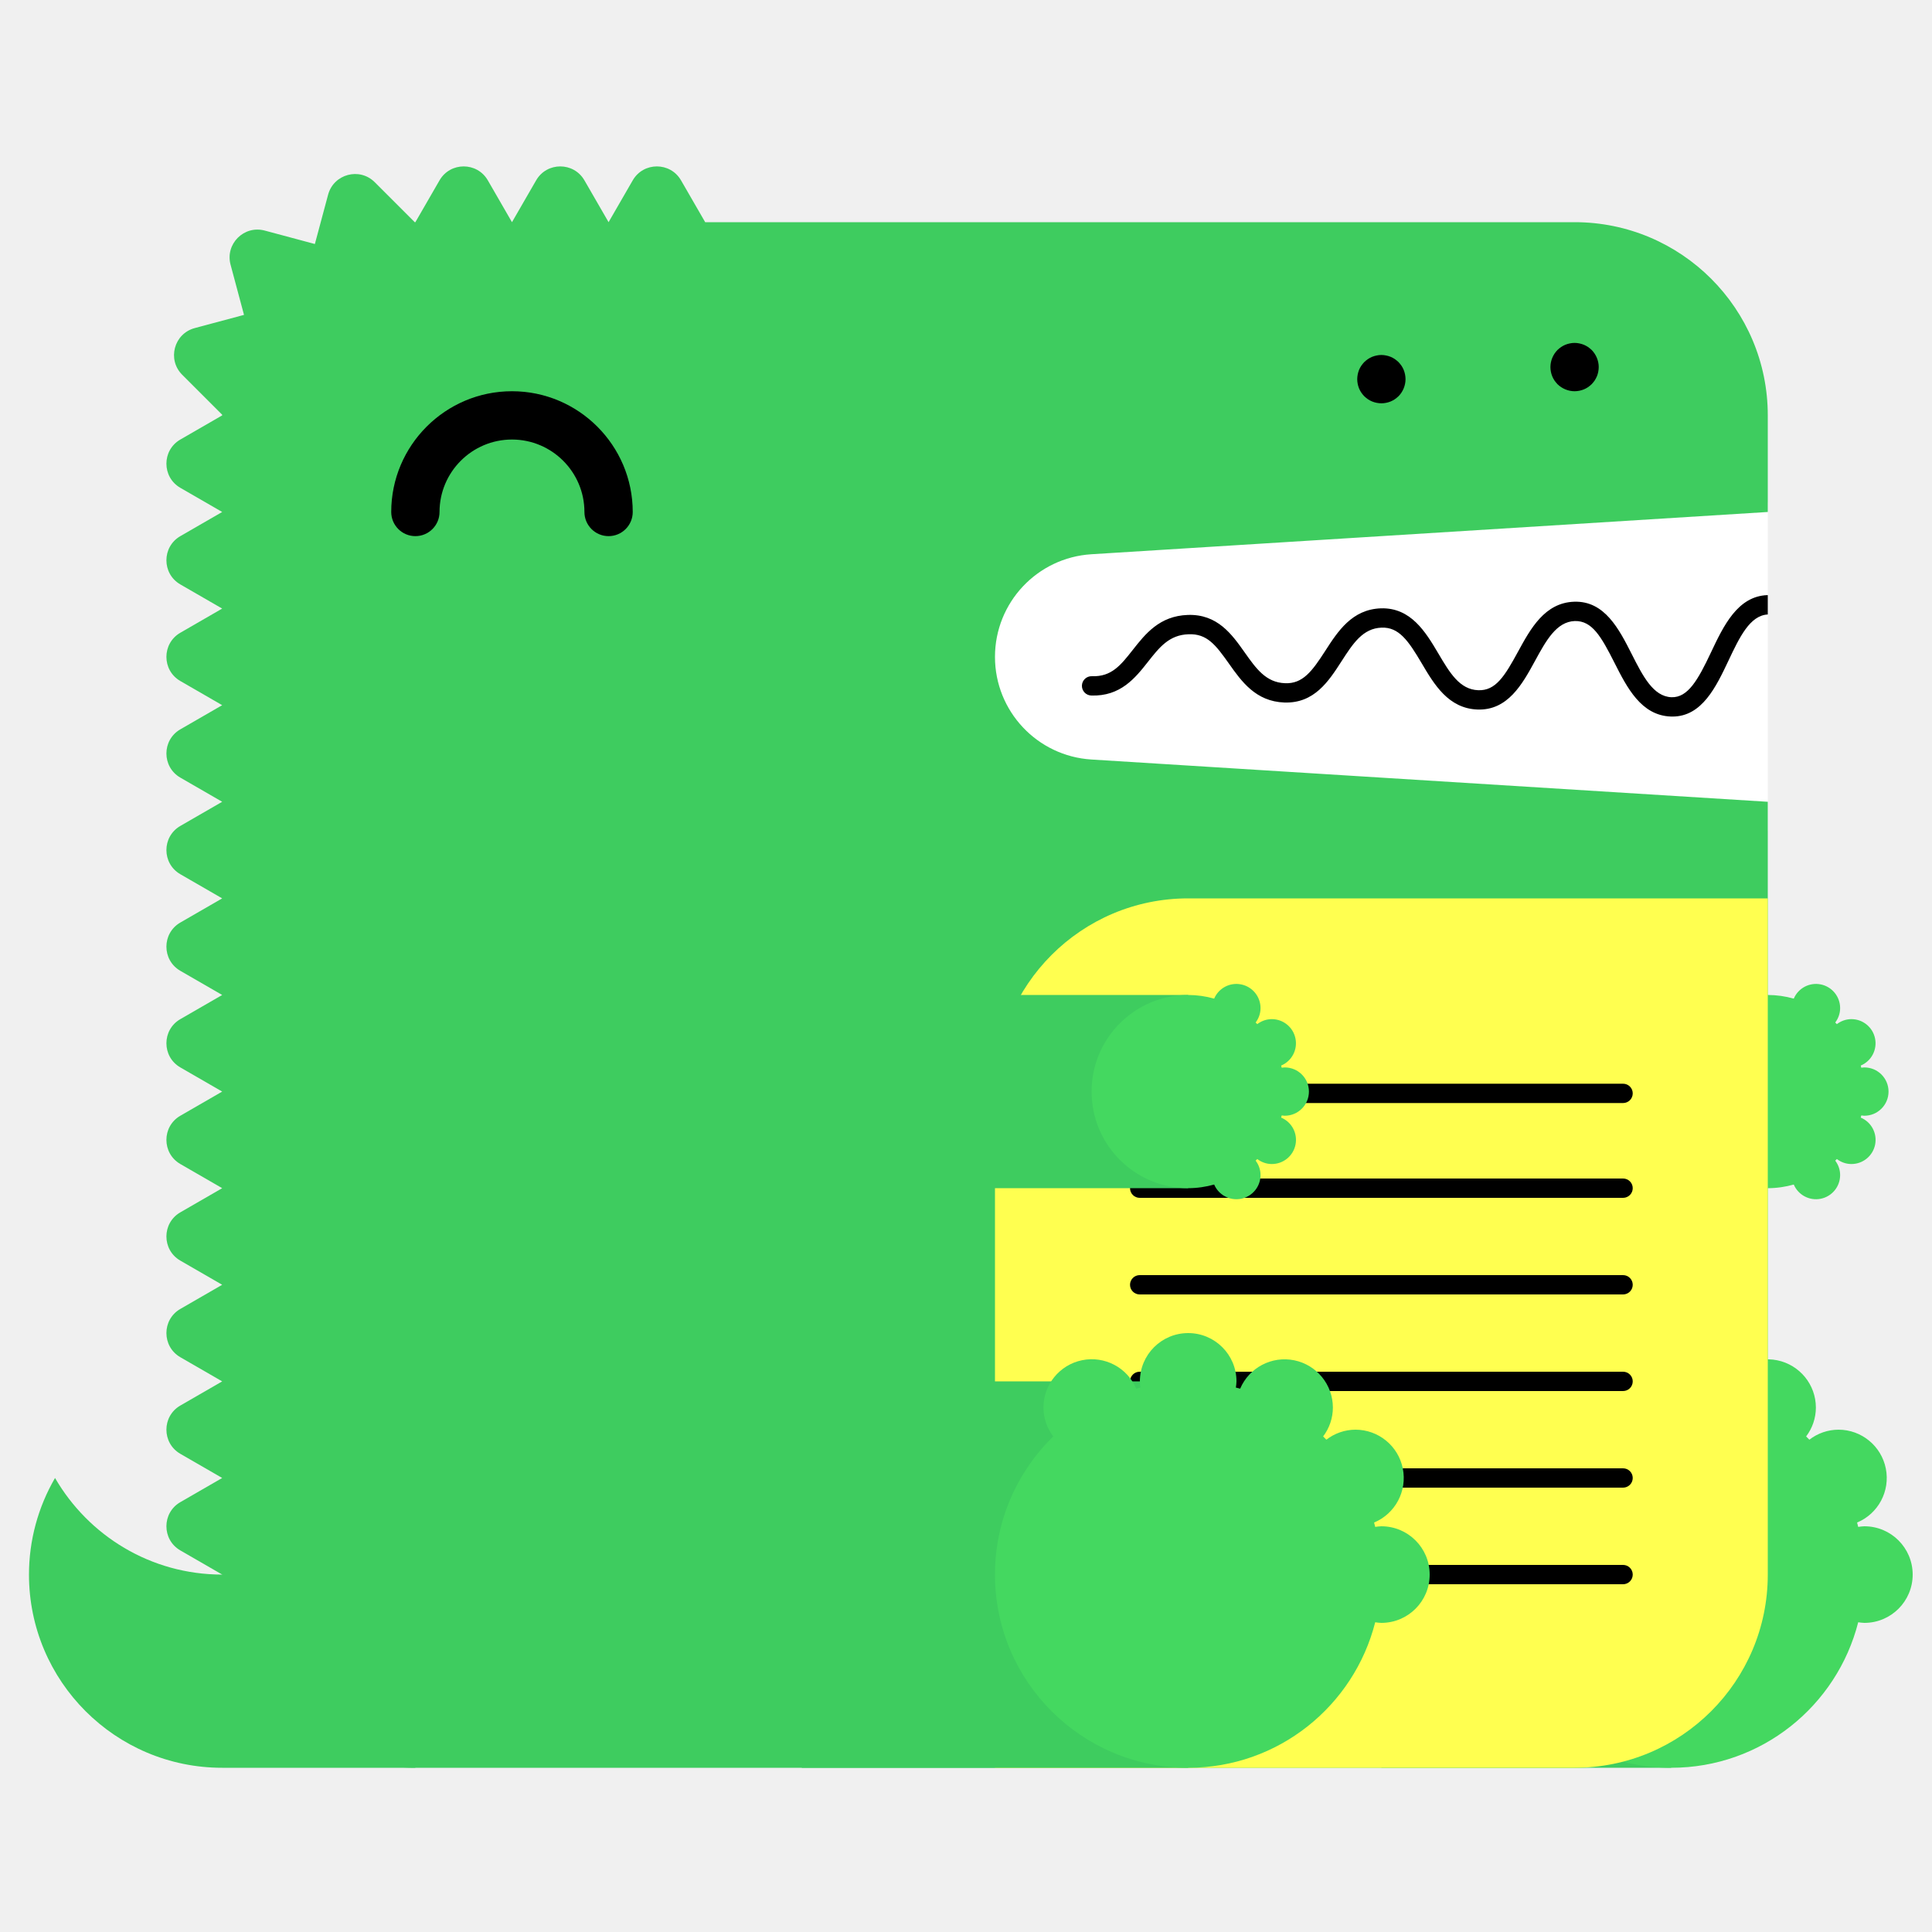
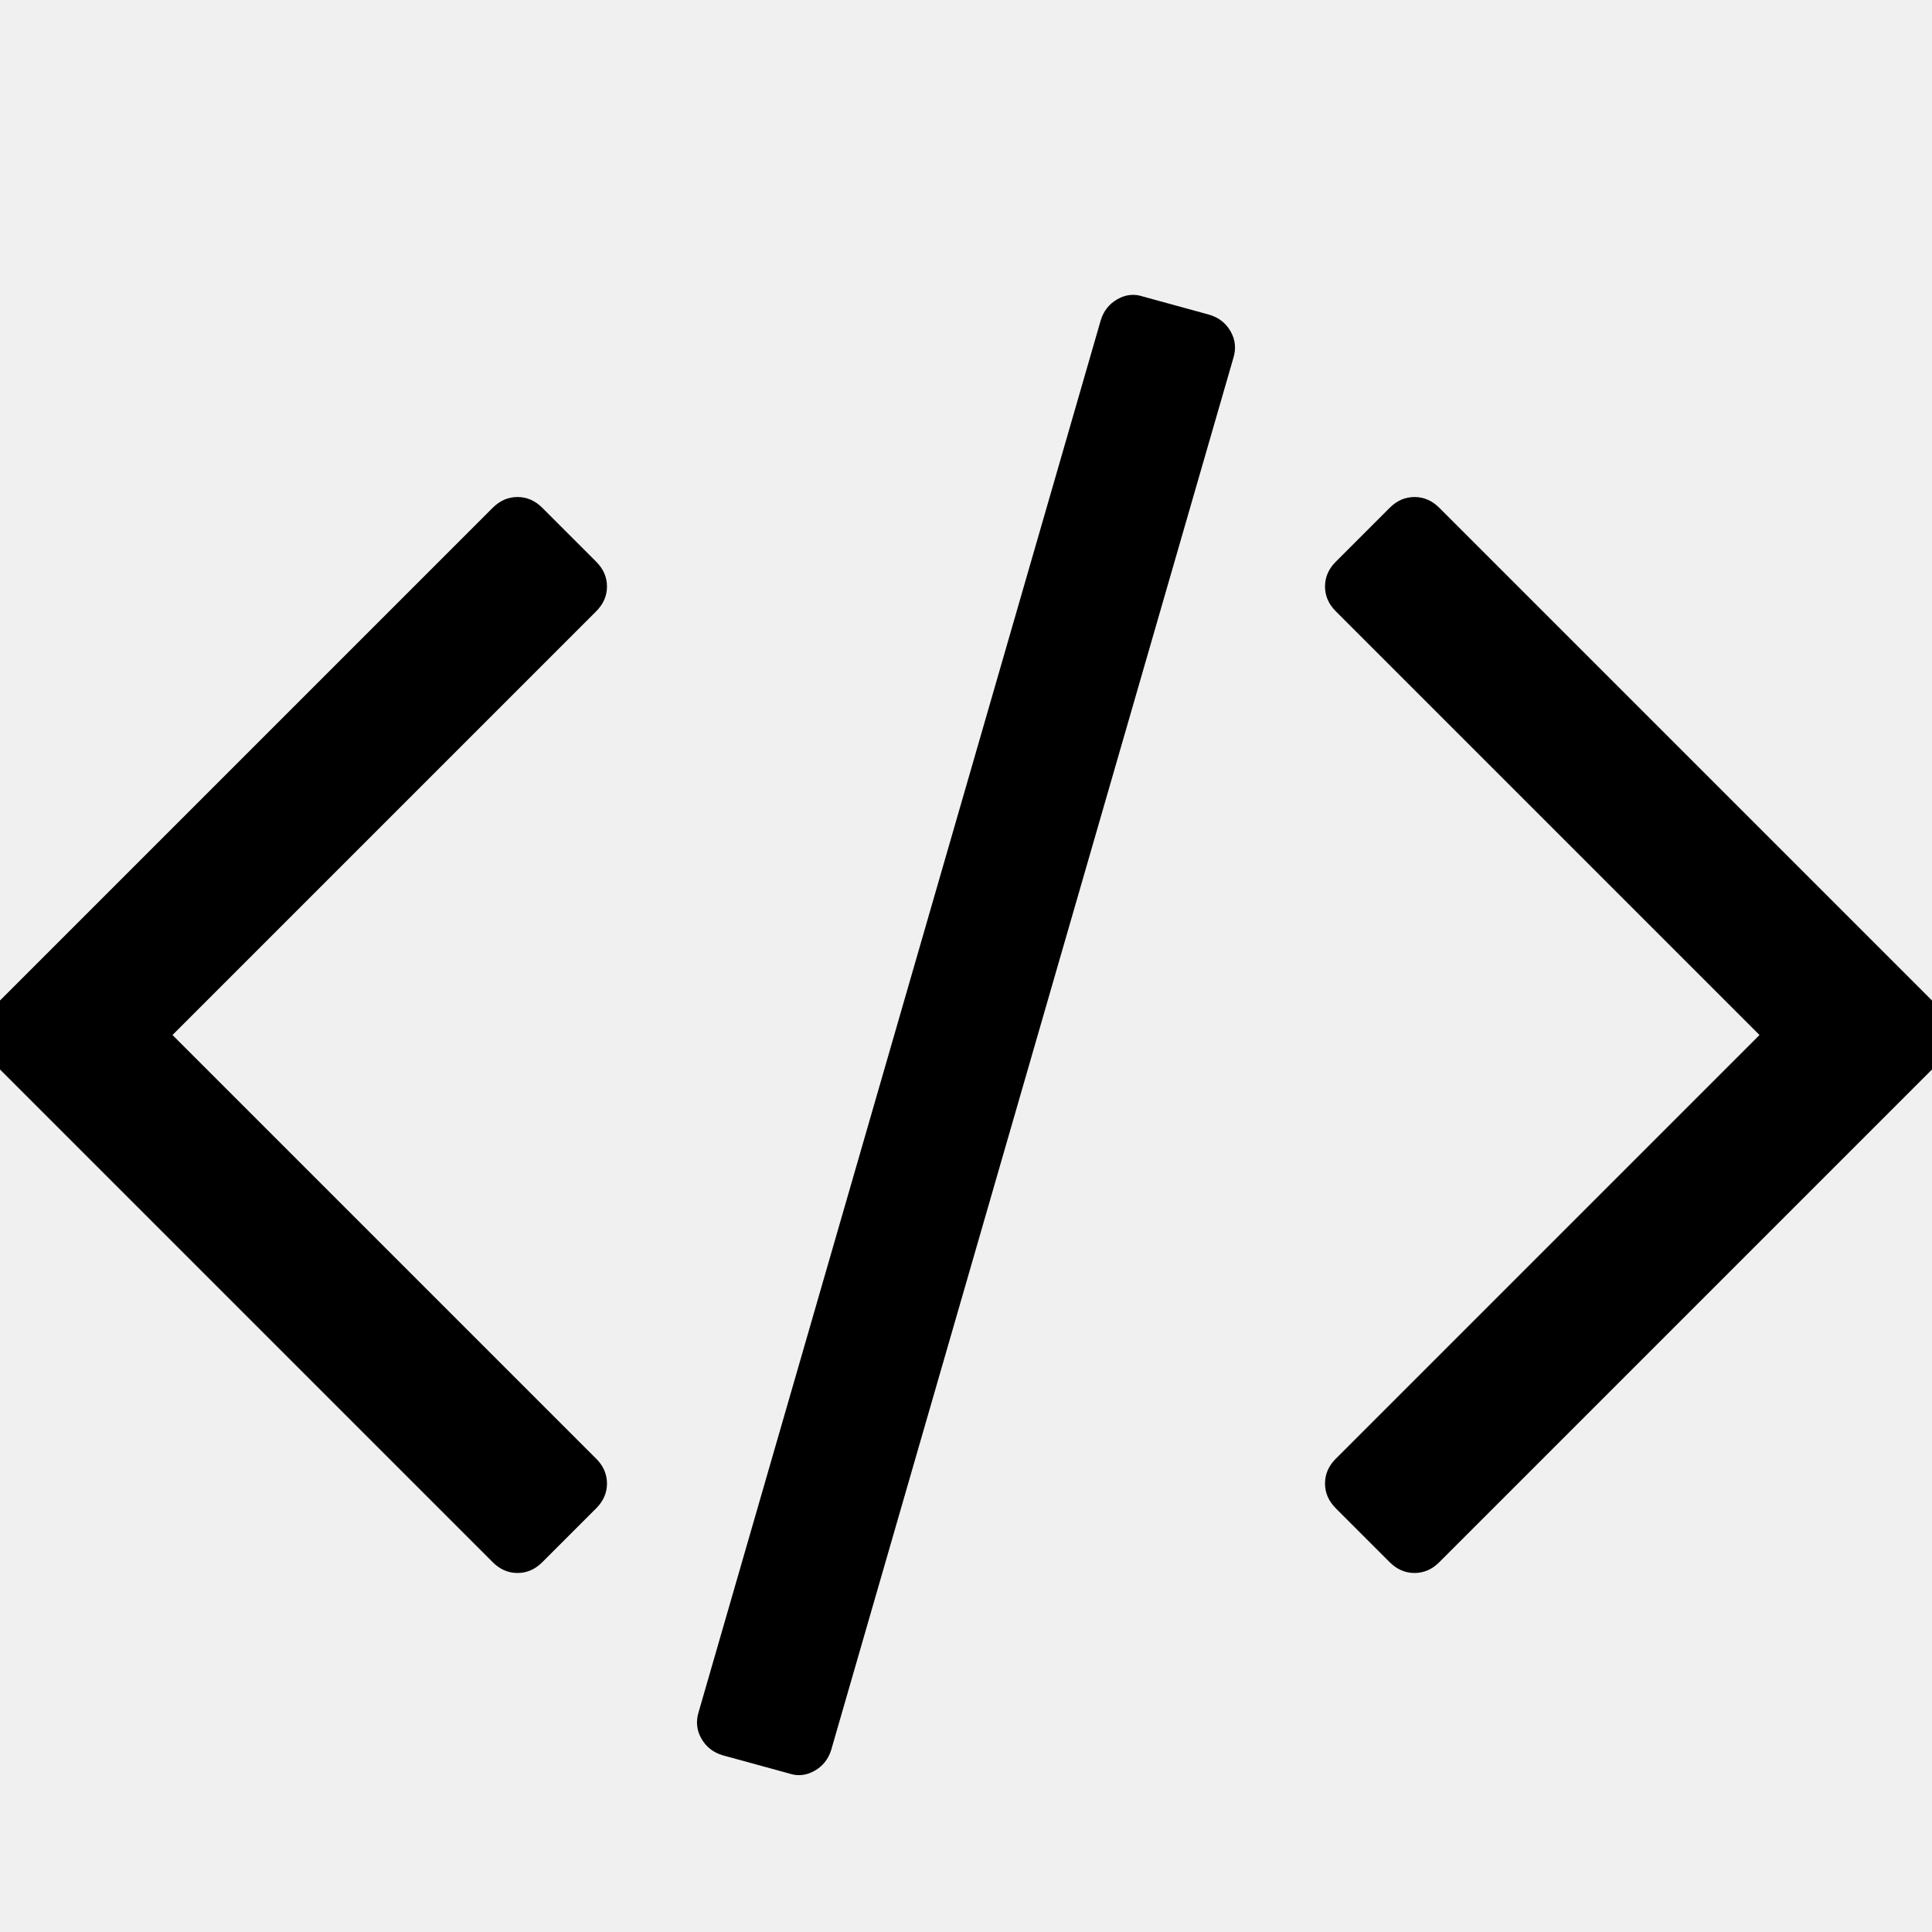
- <svg xmlns="http://www.w3.org/2000/svg" width="200" height="200" viewBox="0 0 200 200">
-   <g fill="none" fill-rule="evenodd">
-     <path fill="#FFF" d="M99 52h84v34H99z" />
-     <path d="M23 163c-7.398 0-13.843-4.027-17.303-10A19.886 19.886 0 0 0 3 163c0 11.046 8.954 20 20 20h20v-20H23z" fill="#3ECC5F" />
-     <path d="M112.98 57.376L183 53V43c0-11.046-8.954-20-20-20H73l-2.5-4.33c-1.112-1.925-3.889-1.925-5 0L63 23l-2.5-4.33c-1.111-1.925-3.889-1.925-5 0L53 23l-2.5-4.33c-1.111-1.925-3.889-1.925-5 0L43 23c-.022 0-.042.003-.065.003l-4.142-4.141c-1.57-1.571-4.252-.853-4.828 1.294l-1.369 5.104-5.192-1.392c-2.148-.575-4.111 1.389-3.535 3.536l1.39 5.193-5.102 1.367c-2.148.576-2.867 3.259-1.296 4.83l4.142 4.142c0 .021-.003.042-.003.064l-4.33 2.5c-1.925 1.111-1.925 3.889 0 5L23 53l-4.33 2.5c-1.925 1.111-1.925 3.889 0 5L23 63l-4.33 2.5c-1.925 1.111-1.925 3.889 0 5L23 73l-4.33 2.5c-1.925 1.111-1.925 3.889 0 5L23 83l-4.33 2.5c-1.925 1.111-1.925 3.889 0 5L23 93l-4.33 2.5c-1.925 1.111-1.925 3.889 0 5L23 103l-4.33 2.5c-1.925 1.111-1.925 3.889 0 5L23 113l-4.33 2.5c-1.925 1.111-1.925 3.889 0 5L23 123l-4.33 2.5c-1.925 1.111-1.925 3.889 0 5L23 133l-4.33 2.5c-1.925 1.111-1.925 3.889 0 5L23 143l-4.33 2.5c-1.925 1.111-1.925 3.889 0 5L23 153l-4.33 2.5c-1.925 1.111-1.925 3.889 0 5L23 163c0 11.046 8.954 20 20 20h120c11.046 0 20-8.954 20-20V83l-70.02-4.376A10.645 10.645 0 0 1 103 68c0-5.621 4.37-10.273 9.98-10.624" fill="#3ECC5F" />
-     <path fill="#3ECC5F" d="M143 183h30v-40h-30z" />
-     <path d="M193 158c-.219 0-.428.037-.639.064-.038-.15-.074-.301-.116-.451A5 5 0 0 0 190.32 148a4.96 4.96 0 0 0-3.016 1.036 26.531 26.531 0 0 0-.335-.336 4.955 4.955 0 0 0 1.011-2.987 5 5 0 0 0-9.599-1.959c-.148-.042-.297-.077-.445-.115.027-.211.064-.42.064-.639a5 5 0 0 0-5-5 5 5 0 0 0-5 5c0 .219.037.428.064.639-.148.038-.297.073-.445.115a4.998 4.998 0 0 0-9.599 1.959c0 1.125.384 2.151 1.011 2.987-3.717 3.632-6.031 8.693-6.031 14.3 0 11.046 8.954 20 20 20 9.339 0 17.16-6.41 19.361-15.064.211.027.42.064.639.064a5 5 0 0 0 5-5 5 5 0 0 0-5-5" fill="#44D860" />
-     <path fill="#3ECC5F" d="M153 123h30v-20h-30z" />
-     <path d="M193 115.5a2.5 2.5 0 1 0 0-5c-.109 0-.214.019-.319.032-.02-.075-.037-.15-.058-.225a2.501 2.501 0 0 0-.963-4.807c-.569 0-1.088.197-1.508.518a6.653 6.653 0 0 0-.168-.168c.314-.417.506-.931.506-1.494a2.5 2.5 0 0 0-4.8-.979A9.987 9.987 0 0 0 183 103c-5.522 0-10 4.478-10 10s4.478 10 10 10c.934 0 1.833-.138 2.69-.377a2.5 2.5 0 0 0 4.8-.979c0-.563-.192-1.077-.506-1.494.057-.055.113-.111.168-.168.42.321.939.518 1.508.518a2.5 2.5 0 0 0 .963-4.807c.021-.074.038-.15.058-.225.105.013.21.032.319.032" fill="#44D860" />
-     <path d="M63 55.5a2.5 2.5 0 0 1-2.5-2.5c0-4.136-3.364-7.5-7.5-7.5s-7.5 3.364-7.5 7.5a2.5 2.5 0 1 1-5 0c0-6.893 5.607-12.5 12.5-12.5S65.5 46.107 65.5 53a2.5 2.5 0 0 1-2.5 2.5" fill="#000" />
-     <path d="M103 183h60c11.046 0 20-8.954 20-20V93h-60c-11.046 0-20 8.954-20 20v70z" fill="#FFFF50" />
-     <path d="M168.02 124h-50.04a1 1 0 1 1 0-2h50.04a1 1 0 1 1 0 2m0 20h-50.04a1 1 0 1 1 0-2h50.04a1 1 0 1 1 0 2m0 20h-50.04a1 1 0 1 1 0-2h50.04a1 1 0 1 1 0 2m0-49.814h-50.04a1 1 0 1 1 0-2h50.04a1 1 0 1 1 0 2m0 19.814h-50.04a1 1 0 1 1 0-2h50.04a1 1 0 1 1 0 2m0 20h-50.04a1 1 0 1 1 0-2h50.04a1 1 0 1 1 0 2M183 61.611c-.012 0-.022-.006-.034-.005-3.09.105-4.552 3.196-5.842 5.923-1.346 2.85-2.387 4.703-4.093 4.647-1.889-.068-2.969-2.202-4.113-4.46-1.314-2.594-2.814-5.536-5.963-5.426-3.046.104-4.513 2.794-5.807 5.167-1.377 2.528-2.314 4.065-4.121 3.994-1.927-.07-2.951-1.805-4.136-3.813-1.321-2.236-2.848-4.75-5.936-4.664-2.994.103-4.465 2.385-5.763 4.4-1.373 2.13-2.335 3.428-4.165 3.351-1.973-.07-2.992-1.51-4.171-3.177-1.324-1.873-2.816-3.993-5.895-3.89-2.928.1-4.399 1.97-5.696 3.618-1.232 1.564-2.194 2.802-4.229 2.724a1 1 0 0 0-.072 2c3.017.101 4.545-1.8 5.872-3.487 1.177-1.496 2.193-2.787 4.193-2.855 1.926-.082 2.829 1.115 4.195 3.045 1.297 1.834 2.769 3.914 5.731 4.021 3.103.104 4.596-2.215 5.918-4.267 1.182-1.834 2.202-3.417 4.15-3.484 1.793-.067 2.769 1.35 4.145 3.681 1.297 2.197 2.766 4.686 5.787 4.796 3.125.108 4.634-2.62 5.949-5.035 1.139-2.088 2.214-4.06 4.119-4.126 1.793-.042 2.728 1.595 4.111 4.33 1.292 2.553 2.757 5.445 5.825 5.556l.169.003c3.064 0 4.518-3.075 5.805-5.794 1.139-2.41 2.217-4.68 4.067-4.773v-2z" fill="#000" />
-     <path fill="#3ECC5F" d="M83 183h40v-40H83z" />
-     <path d="M143 158c-.219 0-.428.037-.639.064-.038-.15-.074-.301-.116-.451A5 5 0 0 0 140.32 148a4.96 4.96 0 0 0-3.016 1.036 26.531 26.531 0 0 0-.335-.336 4.955 4.955 0 0 0 1.011-2.987 5 5 0 0 0-9.599-1.959c-.148-.042-.297-.077-.445-.115.027-.211.064-.42.064-.639a5 5 0 0 0-5-5 5 5 0 0 0-5 5c0 .219.037.428.064.639-.148.038-.297.073-.445.115a4.998 4.998 0 0 0-9.599 1.959c0 1.125.384 2.151 1.011 2.987-3.717 3.632-6.031 8.693-6.031 14.3 0 11.046 8.954 20 20 20 9.339 0 17.16-6.41 19.361-15.064.211.027.42.064.639.064a5 5 0 0 0 5-5 5 5 0 0 0-5-5" fill="#44D860" />
-     <path fill="#3ECC5F" d="M83 123h40v-20H83z" />
-     <path d="M133 115.5a2.5 2.5 0 1 0 0-5c-.109 0-.214.019-.319.032-.02-.075-.037-.15-.058-.225a2.501 2.501 0 0 0-.963-4.807c-.569 0-1.088.197-1.508.518a6.653 6.653 0 0 0-.168-.168c.314-.417.506-.931.506-1.494a2.5 2.5 0 0 0-4.8-.979A9.987 9.987 0 0 0 123 103c-5.522 0-10 4.478-10 10s4.478 10 10 10c.934 0 1.833-.138 2.69-.377a2.5 2.5 0 0 0 4.8-.979c0-.563-.192-1.077-.506-1.494.057-.055.113-.111.168-.168.42.321.939.518 1.508.518a2.5 2.5 0 0 0 .963-4.807c.021-.074.038-.15.058-.225.105.013.21.032.319.032" fill="#44D860" />
-     <path d="M143 41.75c-.16 0-.33-.02-.49-.05a2.52 2.52 0 0 1-.47-.14c-.15-.06-.29-.14-.431-.23-.13-.09-.259-.2-.38-.31-.109-.12-.219-.24-.309-.38s-.17-.28-.231-.43a2.619 2.619 0 0 1-.189-.96c0-.16.02-.33.05-.49.03-.16.08-.31.139-.47.061-.15.141-.29.231-.43.09-.13.2-.26.309-.38.121-.11.25-.22.38-.31.141-.09.281-.17.431-.23.149-.06.31-.11.47-.14.32-.07.65-.07.98 0 .159.03.32.08.47.14.149.06.29.14.43.23.13.09.259.2.38.31.11.12.22.25.31.38.09.14.17.28.23.43.06.16.11.31.14.47.029.16.05.33.05.49 0 .66-.271 1.31-.73 1.77-.121.11-.25.22-.38.31-.14.09-.281.17-.43.23a2.565 2.565 0 0 1-.96.19m20-1.25c-.66 0-1.3-.27-1.771-.73a3.802 3.802 0 0 1-.309-.38c-.09-.14-.17-.28-.231-.43a2.619 2.619 0 0 1-.189-.96c0-.66.27-1.3.729-1.77.121-.11.25-.22.38-.31.141-.09.281-.17.431-.23.149-.06.31-.11.47-.14.32-.07.66-.07.98 0 .159.03.32.08.47.14.149.06.29.14.43.23.13.09.259.2.38.31.459.47.73 1.11.73 1.77 0 .16-.021.33-.05.49-.03.16-.08.32-.14.47-.07.15-.14.29-.23.43-.09.13-.2.26-.31.38-.121.11-.25.22-.38.31-.14.09-.281.17-.43.23a2.565 2.565 0 0 1-.96.19" fill="#000" />
-   </g>
+ <svg xmlns="http://www.w3.org/2000/svg" height="1792" viewBox="0 0 1792 1792" width="1792">
+   <path d="M553 1399l-50 50q-10 10-23 10t-23-10l-466-466q-10-10-10-23t10-23l466-466q10-10 23-10t23 10l50 50q10 10 10 23t-10 23l-393 393 393 393q10 10 10 23t-10 23zm591-1067l-373 1291q-4 13-15.5 19.5t-23.5 2.5l-62-17q-13-4-19.5-15.5t-2.5-24.5l373-1291q4-13 15.5-19.5t23.5-2.5l62 17q13 4 19.5 15.5t2.5 24.5zm657 651l-466 466q-10 10-23 10t-23-10l-50-50q-10-10-10-23t10-23l393-393-393-393q-10-10-10-23t10-23l50-50q10-10 23-10t23 10l466 466q10 10 10 23t-10 23z" />
</svg>
